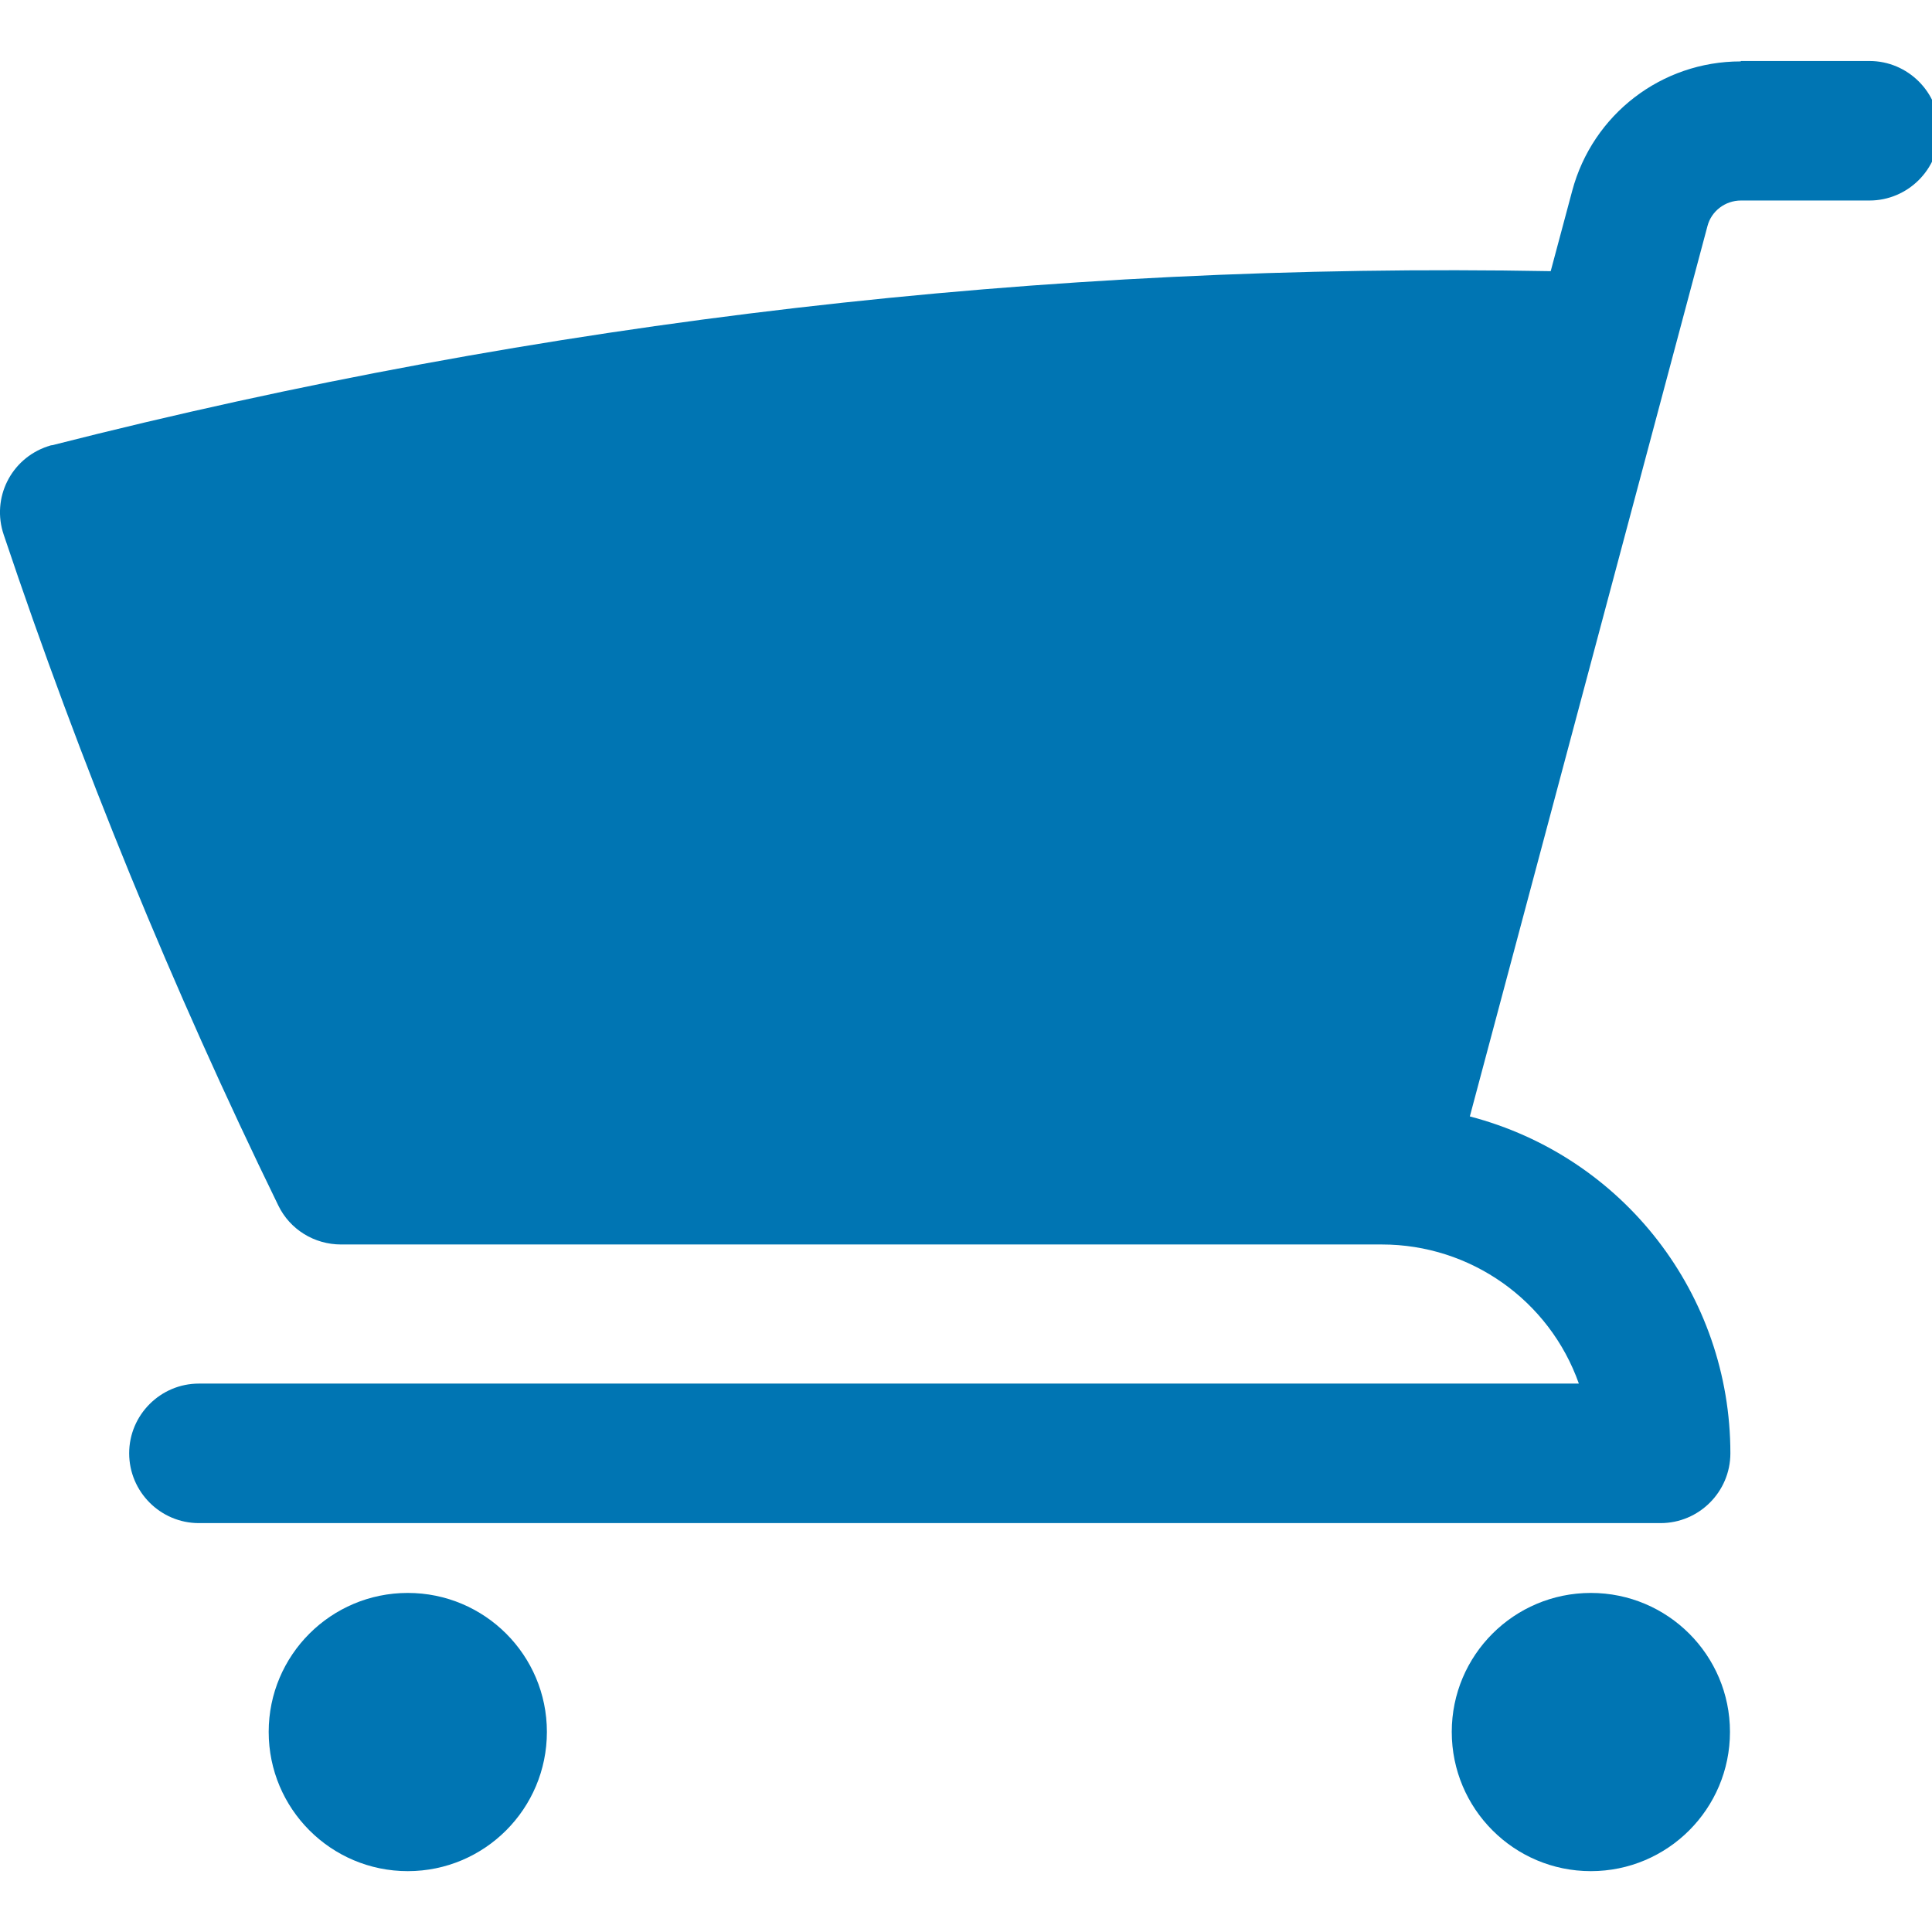
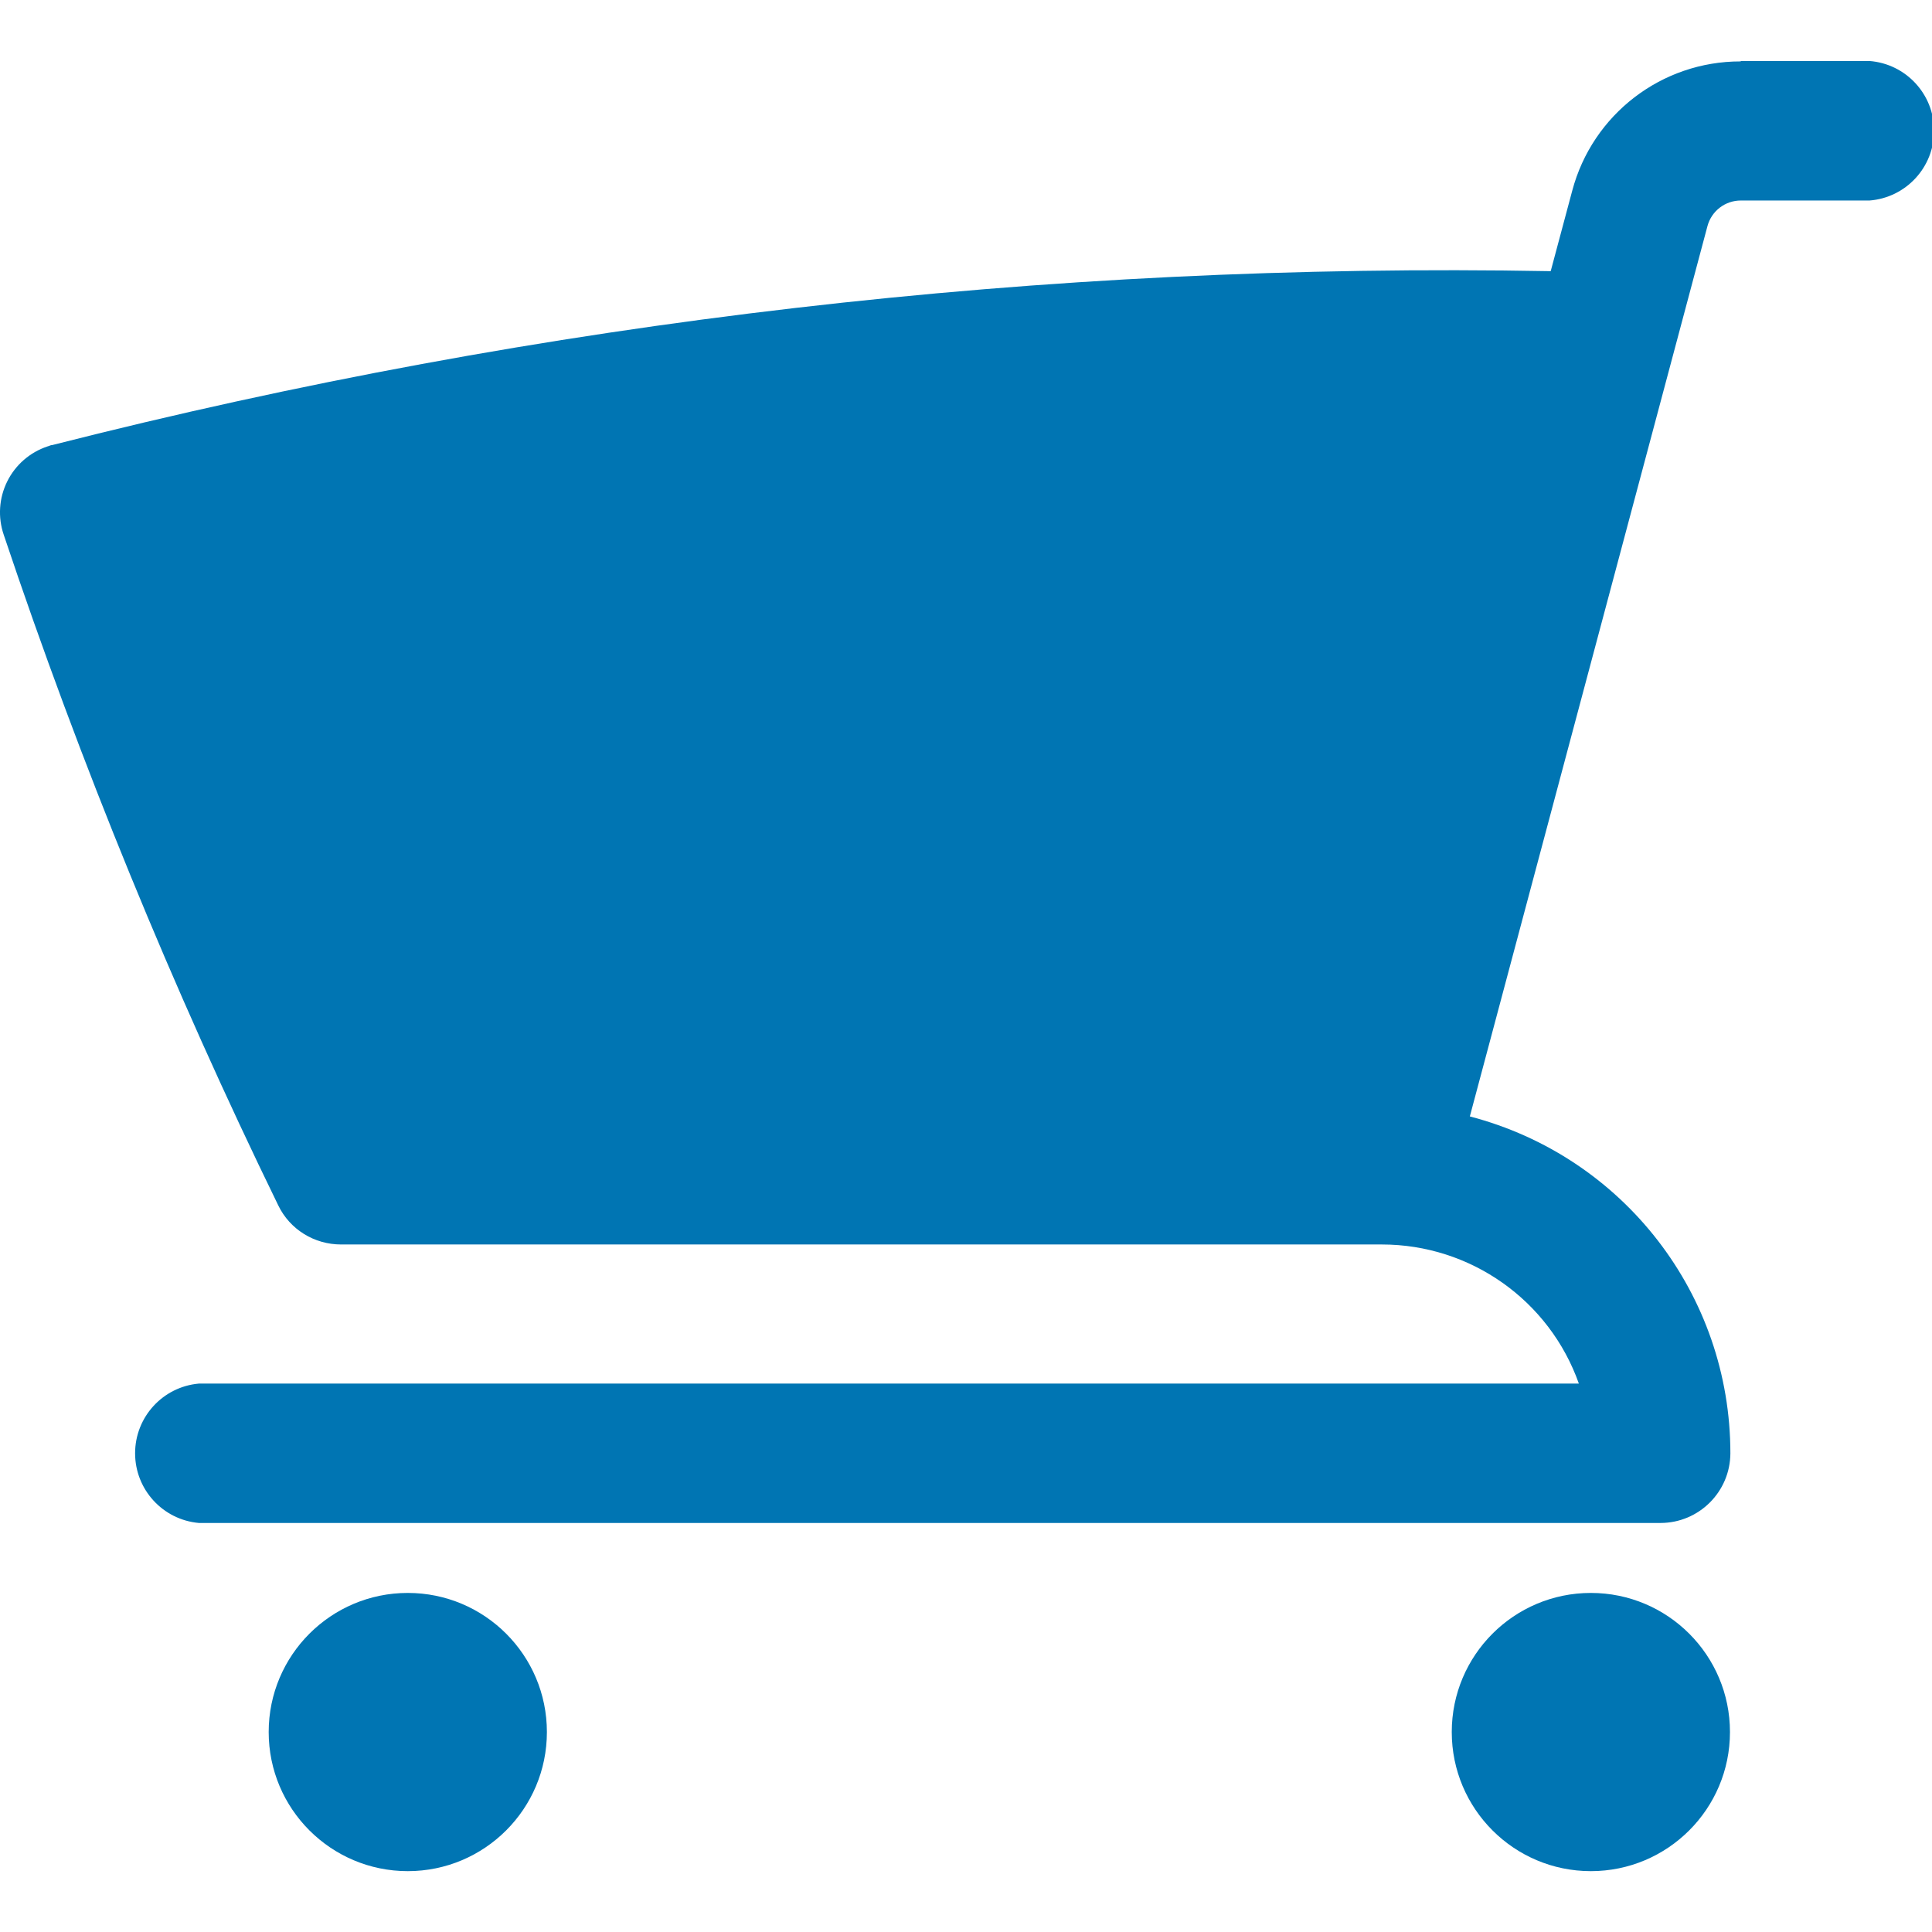
- <svg xmlns="http://www.w3.org/2000/svg" width="14" height="14" viewBox="0 0 14 14" fill="none">
-   <path d="M12.613 0.445C12.04 0.445 11.541 0.829 11.393 1.382L11.237 1.965C7.576 1.898 3.925 2.323 0.379 3.226C0.366 3.226 0.357 3.232 0.344 3.235C0.078 3.325 -0.063 3.61 0.027 3.875C0.584 5.536 1.249 7.162 2.017 8.736C2.101 8.909 2.277 9.018 2.472 9.018H10.014C10.654 9.018 11.227 9.421 11.441 10.026H1.441C1.163 10.026 0.936 10.253 0.936 10.531C0.936 10.81 1.163 11.037 1.441 11.037H12.033C12.312 11.037 12.539 10.81 12.539 10.531C12.539 9.382 11.765 8.381 10.651 8.09L12.373 1.638C12.401 1.53 12.501 1.453 12.616 1.453H13.547C13.825 1.453 14.053 1.226 14.053 0.947C14.053 0.669 13.825 0.442 13.547 0.442H12.616L12.613 0.445ZM11.528 13.559C10.971 13.559 10.52 13.107 10.52 12.55C10.52 11.994 10.971 11.543 11.528 11.543C12.085 11.543 12.536 11.994 12.536 12.55C12.536 13.107 12.085 13.559 11.528 13.559ZM2.955 13.559C2.398 13.559 1.947 13.107 1.947 12.55C1.947 11.994 2.398 11.543 2.955 11.543C3.512 11.543 3.963 11.994 3.963 12.55C3.963 13.107 3.512 13.559 2.955 13.559Z" fill="#0075B3" />
+ <svg xmlns="http://www.w3.org/2000/svg" width="14" height="14" fill="none" role="img" aria-hidden="true" focusable="false">
+   <path d="M12.613.445a1.26 1.26 0 0 0-1.22.937l-.156.583A40.97 40.97 0 0 0 .379 3.225c-.013 0-.022.007-.035.01a.503.503 0 0 0-.317.64 40.344 40.344 0 0 0 1.99 4.861c.084.173.26.282.455.282h7.542c.64 0 1.213.403 1.427 1.008h-10a.507.507 0 0 0 0 1.01h10.592a.507.507 0 0 0 .506-.505c0-1.149-.774-2.15-1.888-2.441l1.722-6.452a.25.25 0 0 1 .243-.185h.931a.507.507 0 0 0 0-1.011h-.931l-.003.003zm-1.085 13.114a1.008 1.008 0 1 1 0-2.016 1.008 1.008 0 0 1 0 2.016zm-8.573 0a1.008 1.008 0 1 1 0-2.016 1.008 1.008 0 0 1 0 2.016z" fill="#0075B3" />
</svg>
